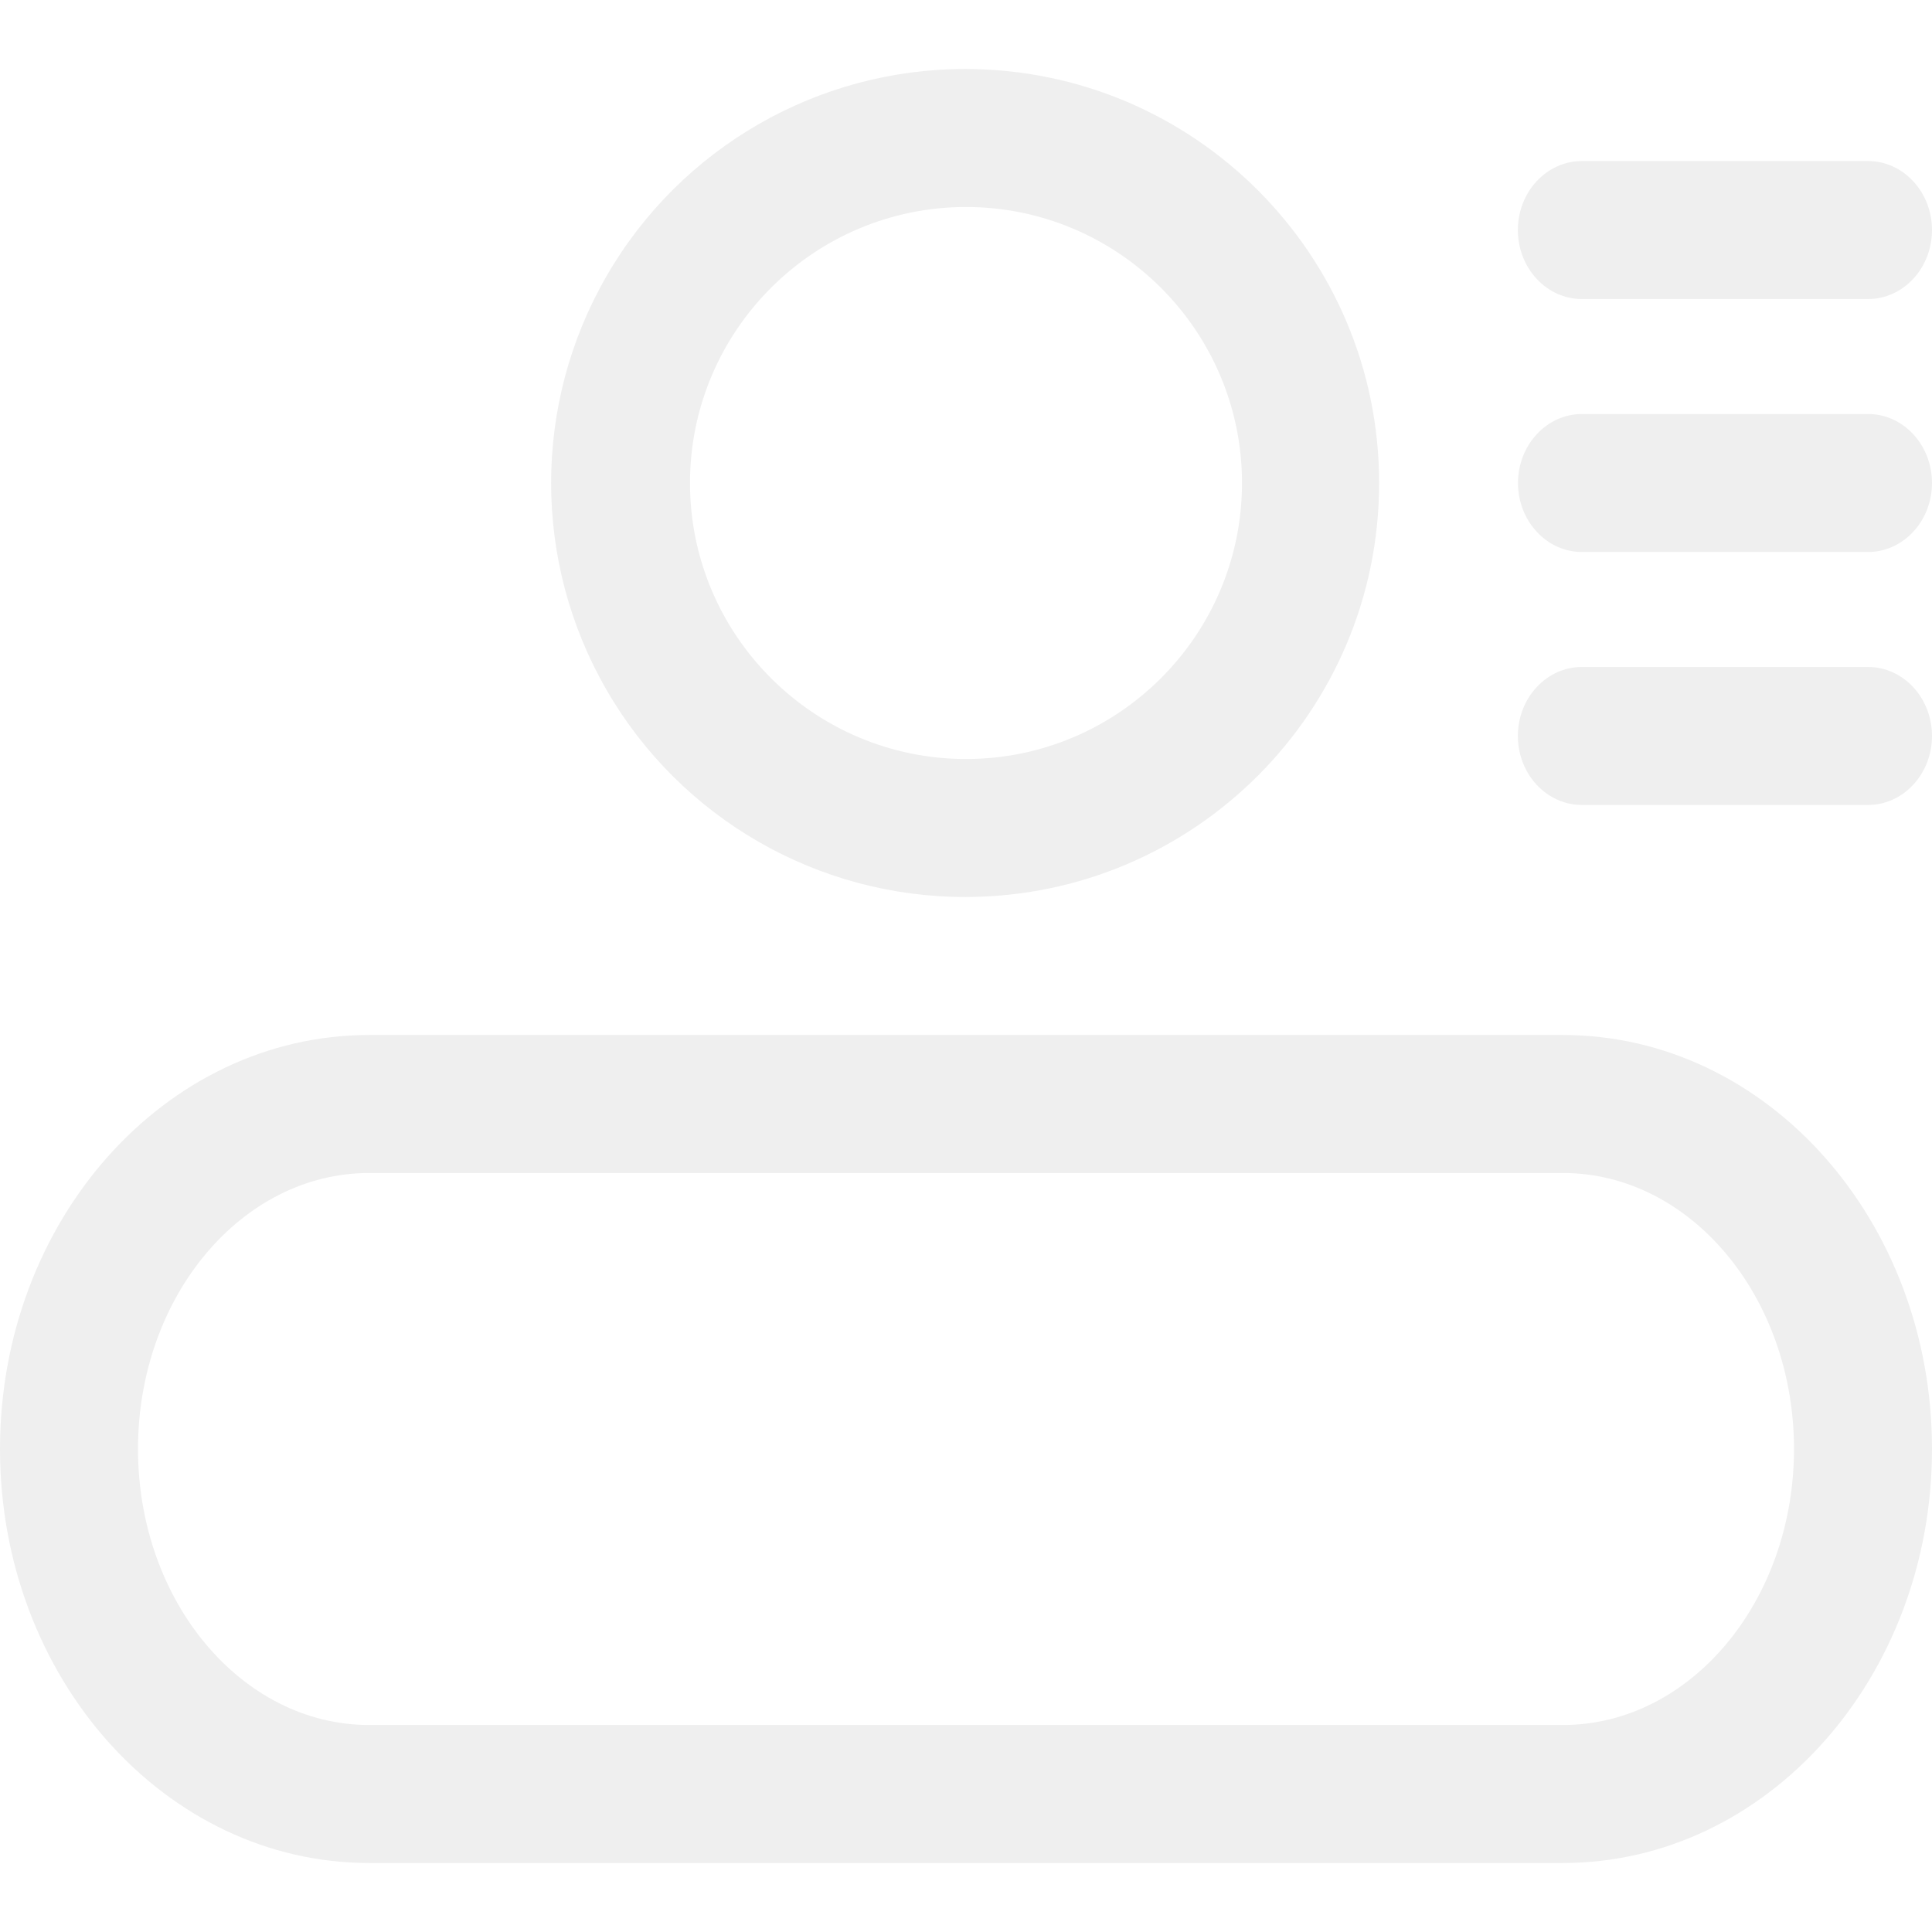
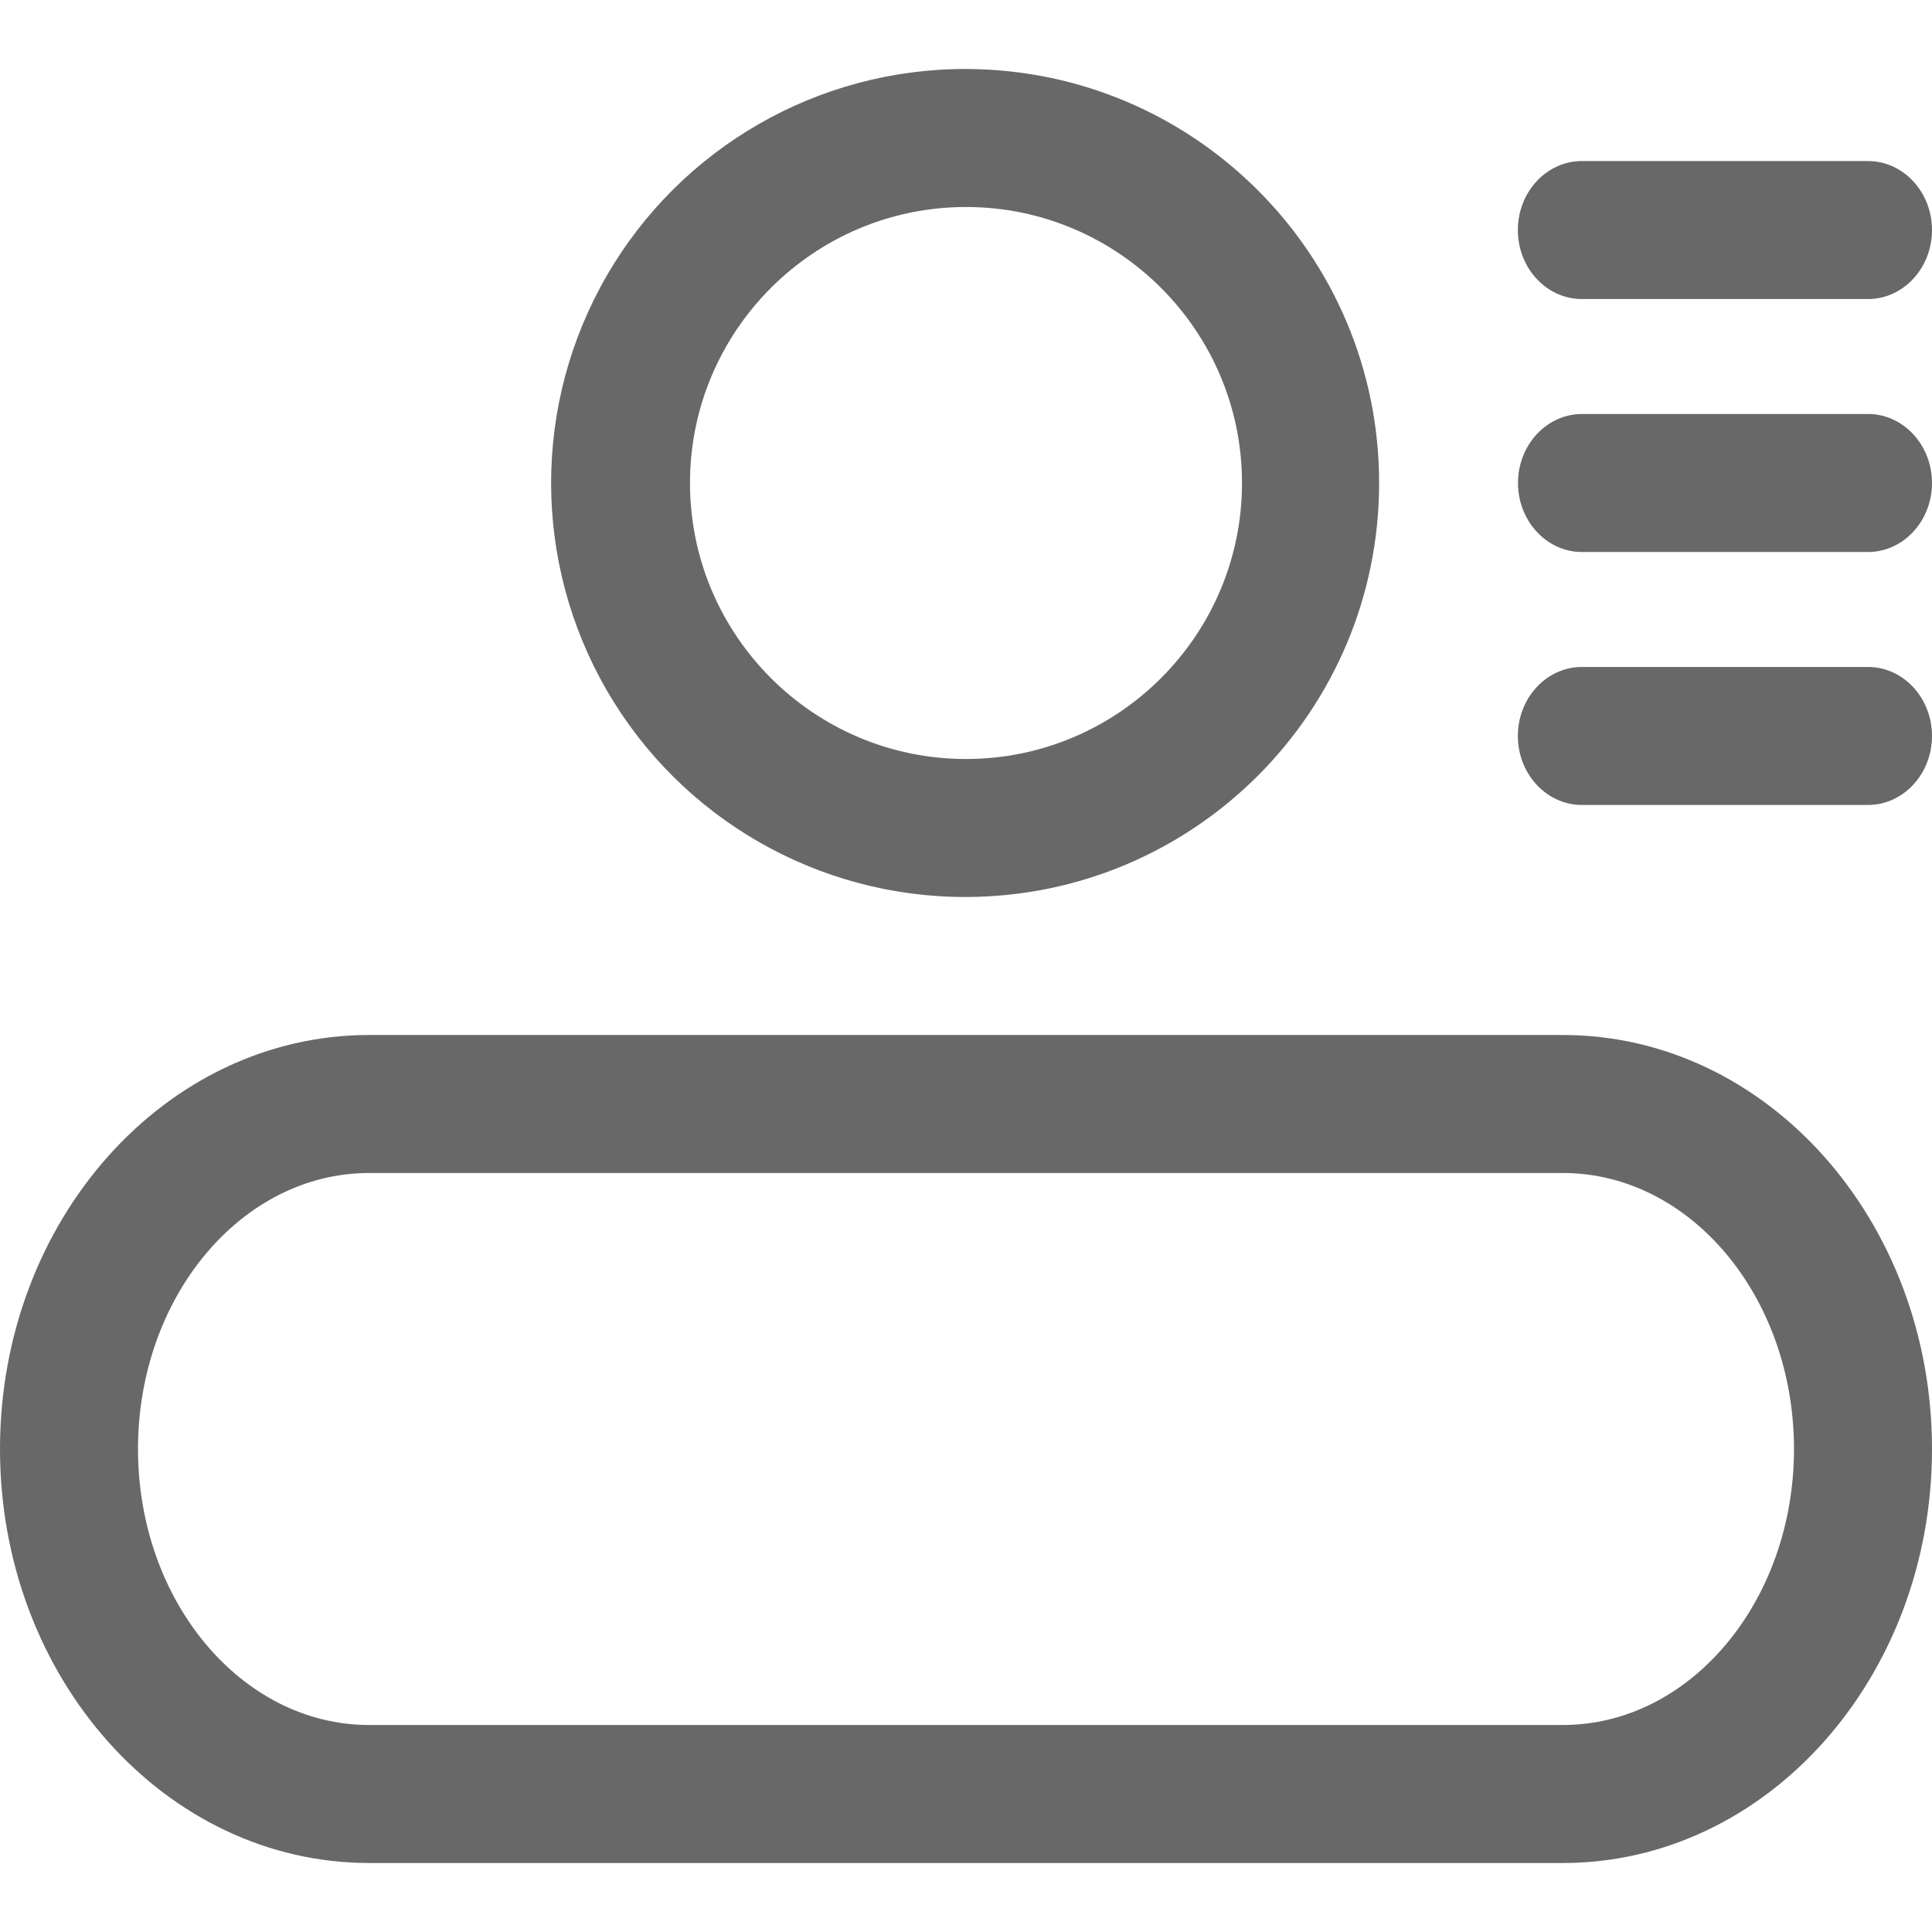
<svg xmlns="http://www.w3.org/2000/svg" t="1614243074476" class="icon" viewBox="0 0 1024 1024" version="1.1" p-id="15828" width="64" height="64">
  <defs>
    <style type="text/css" />
  </defs>
-   <path d="M512 109.714c80.677 0 146.286 65.609 146.286 146.286s-65.609 146.286-146.286 146.286-146.286-65.609-146.286-146.286 65.609-146.286 146.286-146.286m0-73.143a219.429 219.429 0 1 0 0 438.857 219.429 219.429 0 0 0 0-438.857zM828.343 621.714c67.584 0 122.514 65.609 122.514 146.286s-54.93 146.286-122.514 146.286h-632.686c-67.584 0-122.514-65.609-122.514-146.286s54.93-146.286 122.514-146.286h632.686m0-73.143h-632.686C87.625 548.571 0 646.802 0 768s87.625 219.429 195.657 219.429h632.686c108.032 0 195.657-98.231 195.657-219.429s-87.625-219.429-195.657-219.429zM1024 121.929c0 20.187-15.214 36.571-33.938 36.571h-151.625c-18.725 0-33.938-16.384-33.938-36.571s15.214-36.571 33.938-36.571h151.625c18.725 0 33.938 16.384 33.938 36.571zM1024 256c0 20.187-15.214 36.571-33.938 36.571h-151.625C819.785 292.571 804.571 276.187 804.571 256s15.214-36.571 33.938-36.571h151.625c18.651 0 33.865 16.384 33.865 36.571zM1024 390.071c0 20.187-15.214 36.571-33.938 36.571h-151.625c-18.725 0-33.938-16.384-33.938-36.571s15.214-36.571 33.938-36.571h151.625c18.725 0 33.938 16.384 33.938 36.571z" fill="#efefef" p-id="15829" />
+   <path d="M512 109.714c80.677 0 146.286 65.609 146.286 146.286s-65.609 146.286-146.286 146.286-146.286-65.609-146.286-146.286 65.609-146.286 146.286-146.286m0-73.143a219.429 219.429 0 1 0 0 438.857 219.429 219.429 0 0 0 0-438.857zM828.343 621.714c67.584 0 122.514 65.609 122.514 146.286s-54.93 146.286-122.514 146.286h-632.686c-67.584 0-122.514-65.609-122.514-146.286s54.93-146.286 122.514-146.286h632.686m0-73.143h-632.686C87.625 548.571 0 646.802 0 768s87.625 219.429 195.657 219.429h632.686c108.032 0 195.657-98.231 195.657-219.429s-87.625-219.429-195.657-219.429zM1024 121.929c0 20.187-15.214 36.571-33.938 36.571h-151.625c-18.725 0-33.938-16.384-33.938-36.571s15.214-36.571 33.938-36.571h151.625c18.725 0 33.938 16.384 33.938 36.571zM1024 256c0 20.187-15.214 36.571-33.938 36.571h-151.625C819.785 292.571 804.571 276.187 804.571 256s15.214-36.571 33.938-36.571h151.625c18.651 0 33.865 16.384 33.865 36.571zM1024 390.071c0 20.187-15.214 36.571-33.938 36.571h-151.625c-18.725 0-33.938-16.384-33.938-36.571s15.214-36.571 33.938-36.571h151.625c18.725 0 33.938 16.384 33.938 36.571z" fill="#686868" />
</svg>
